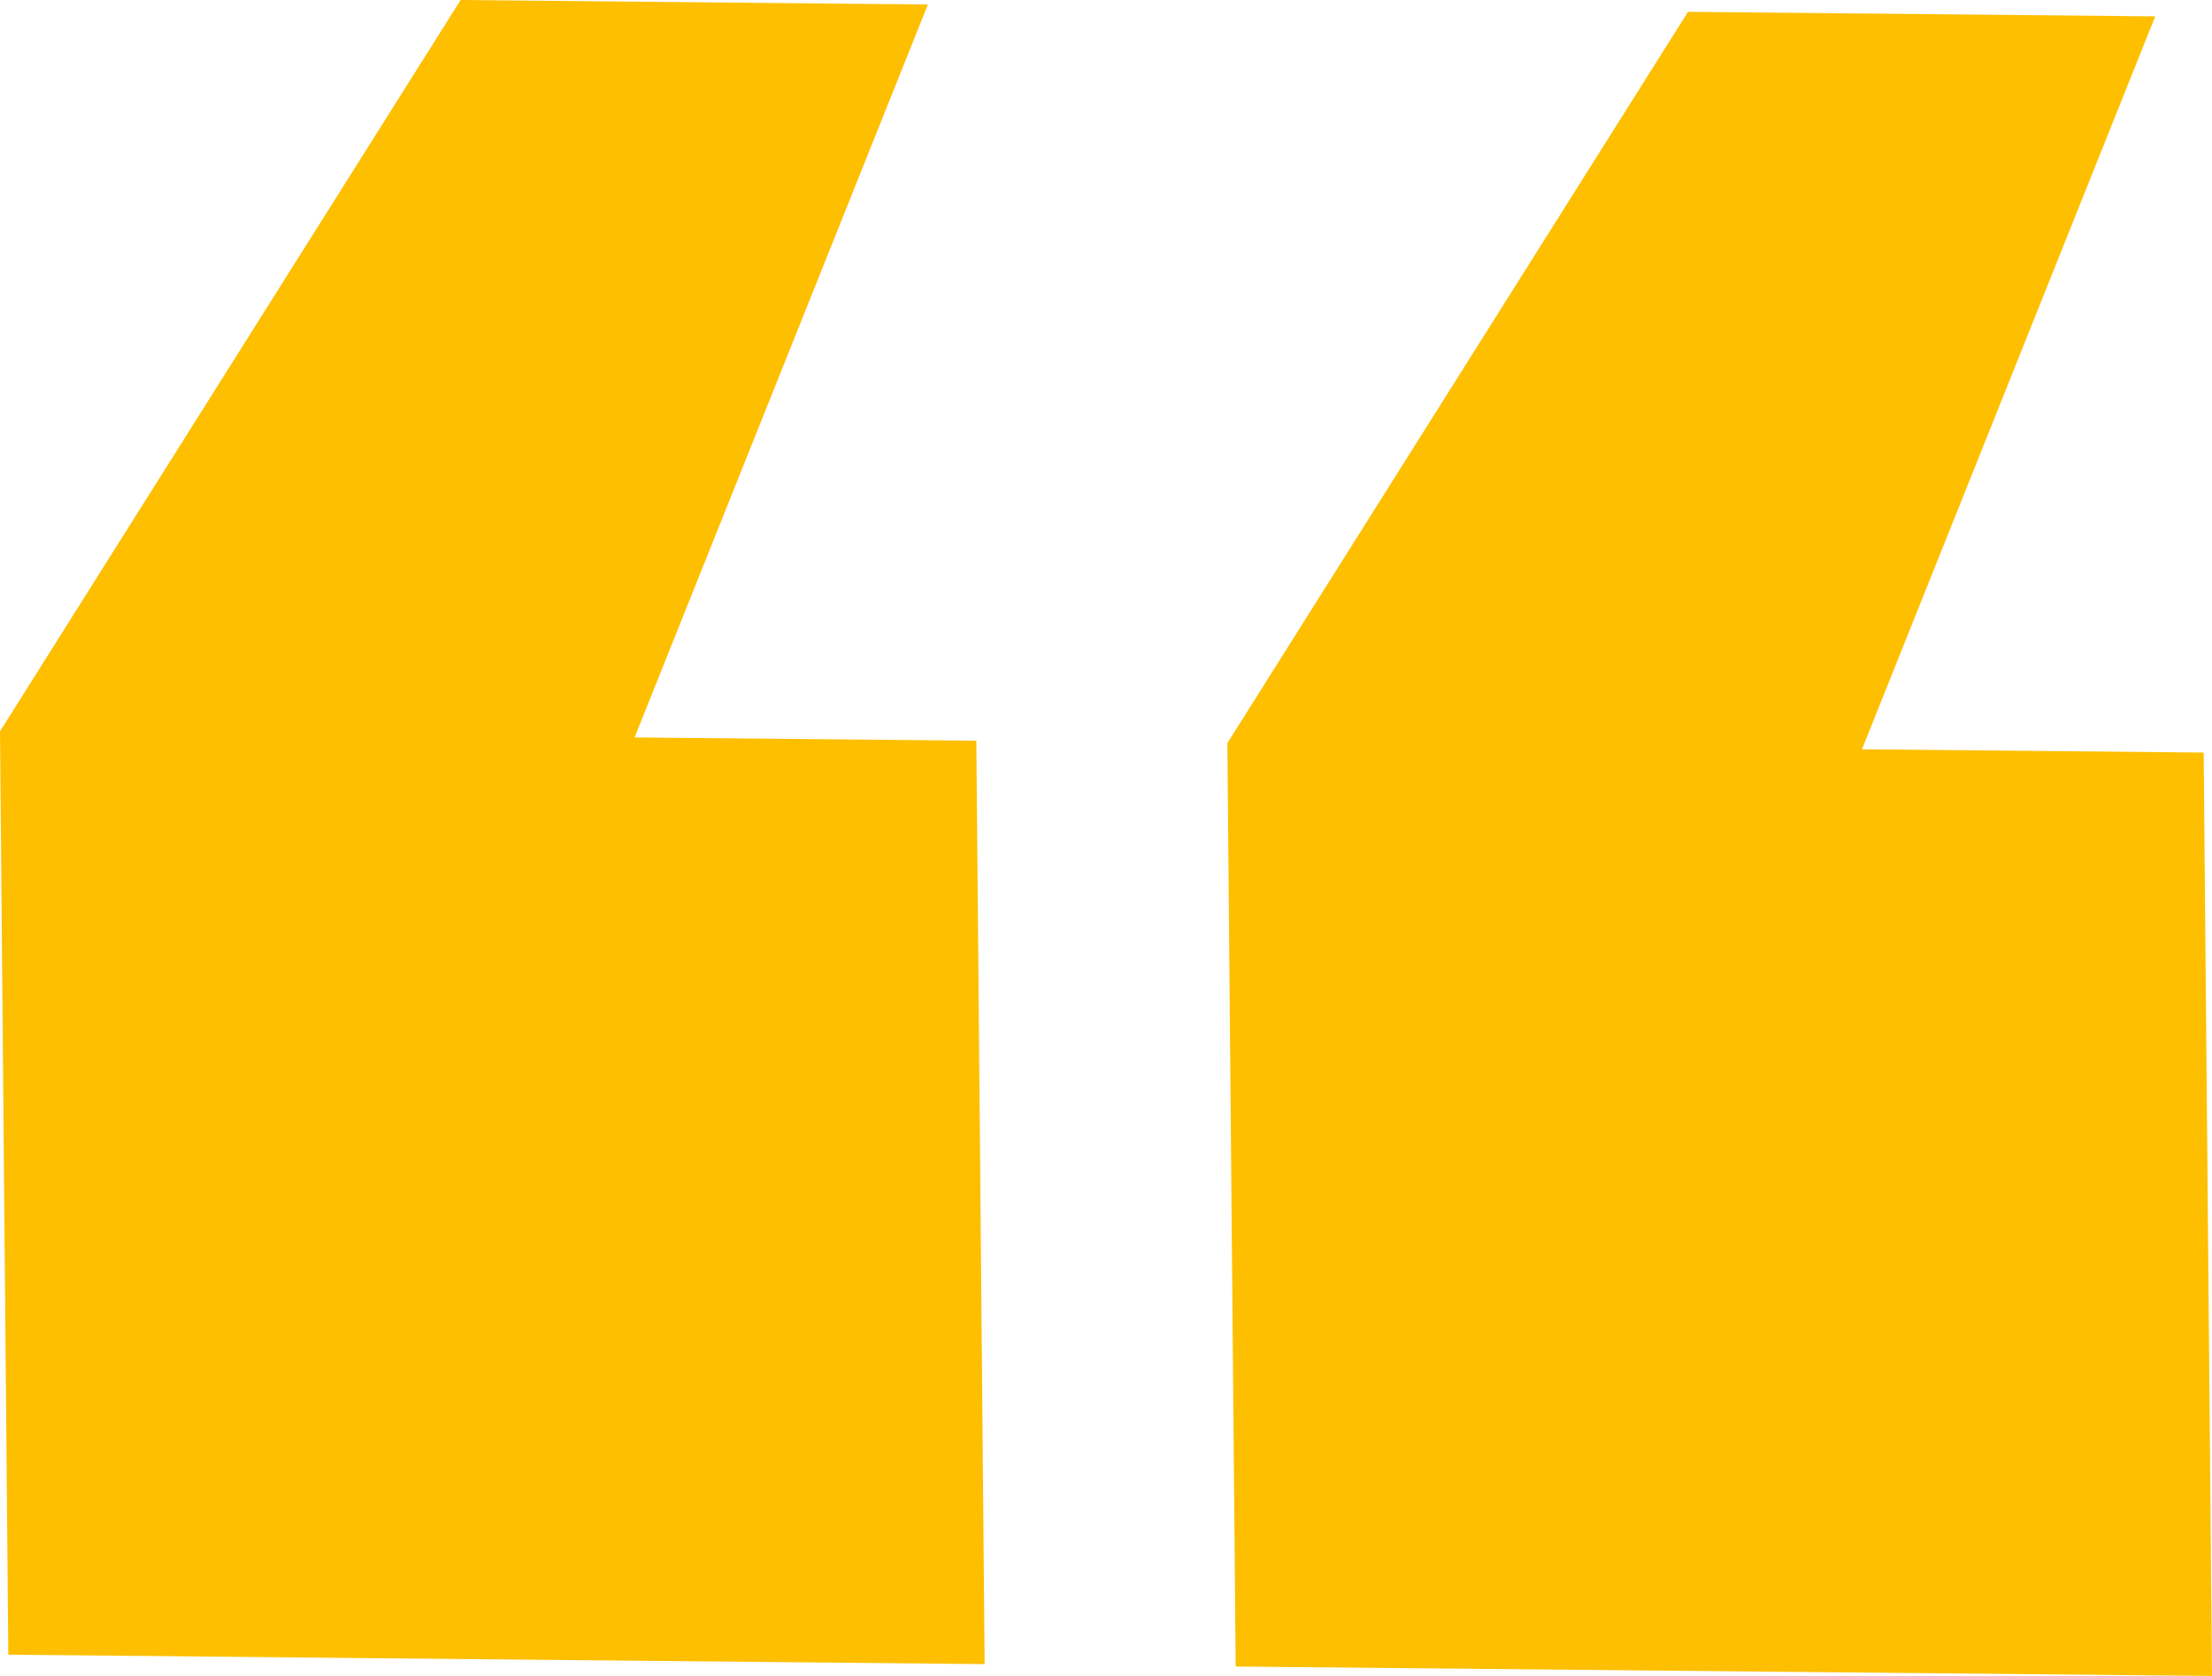
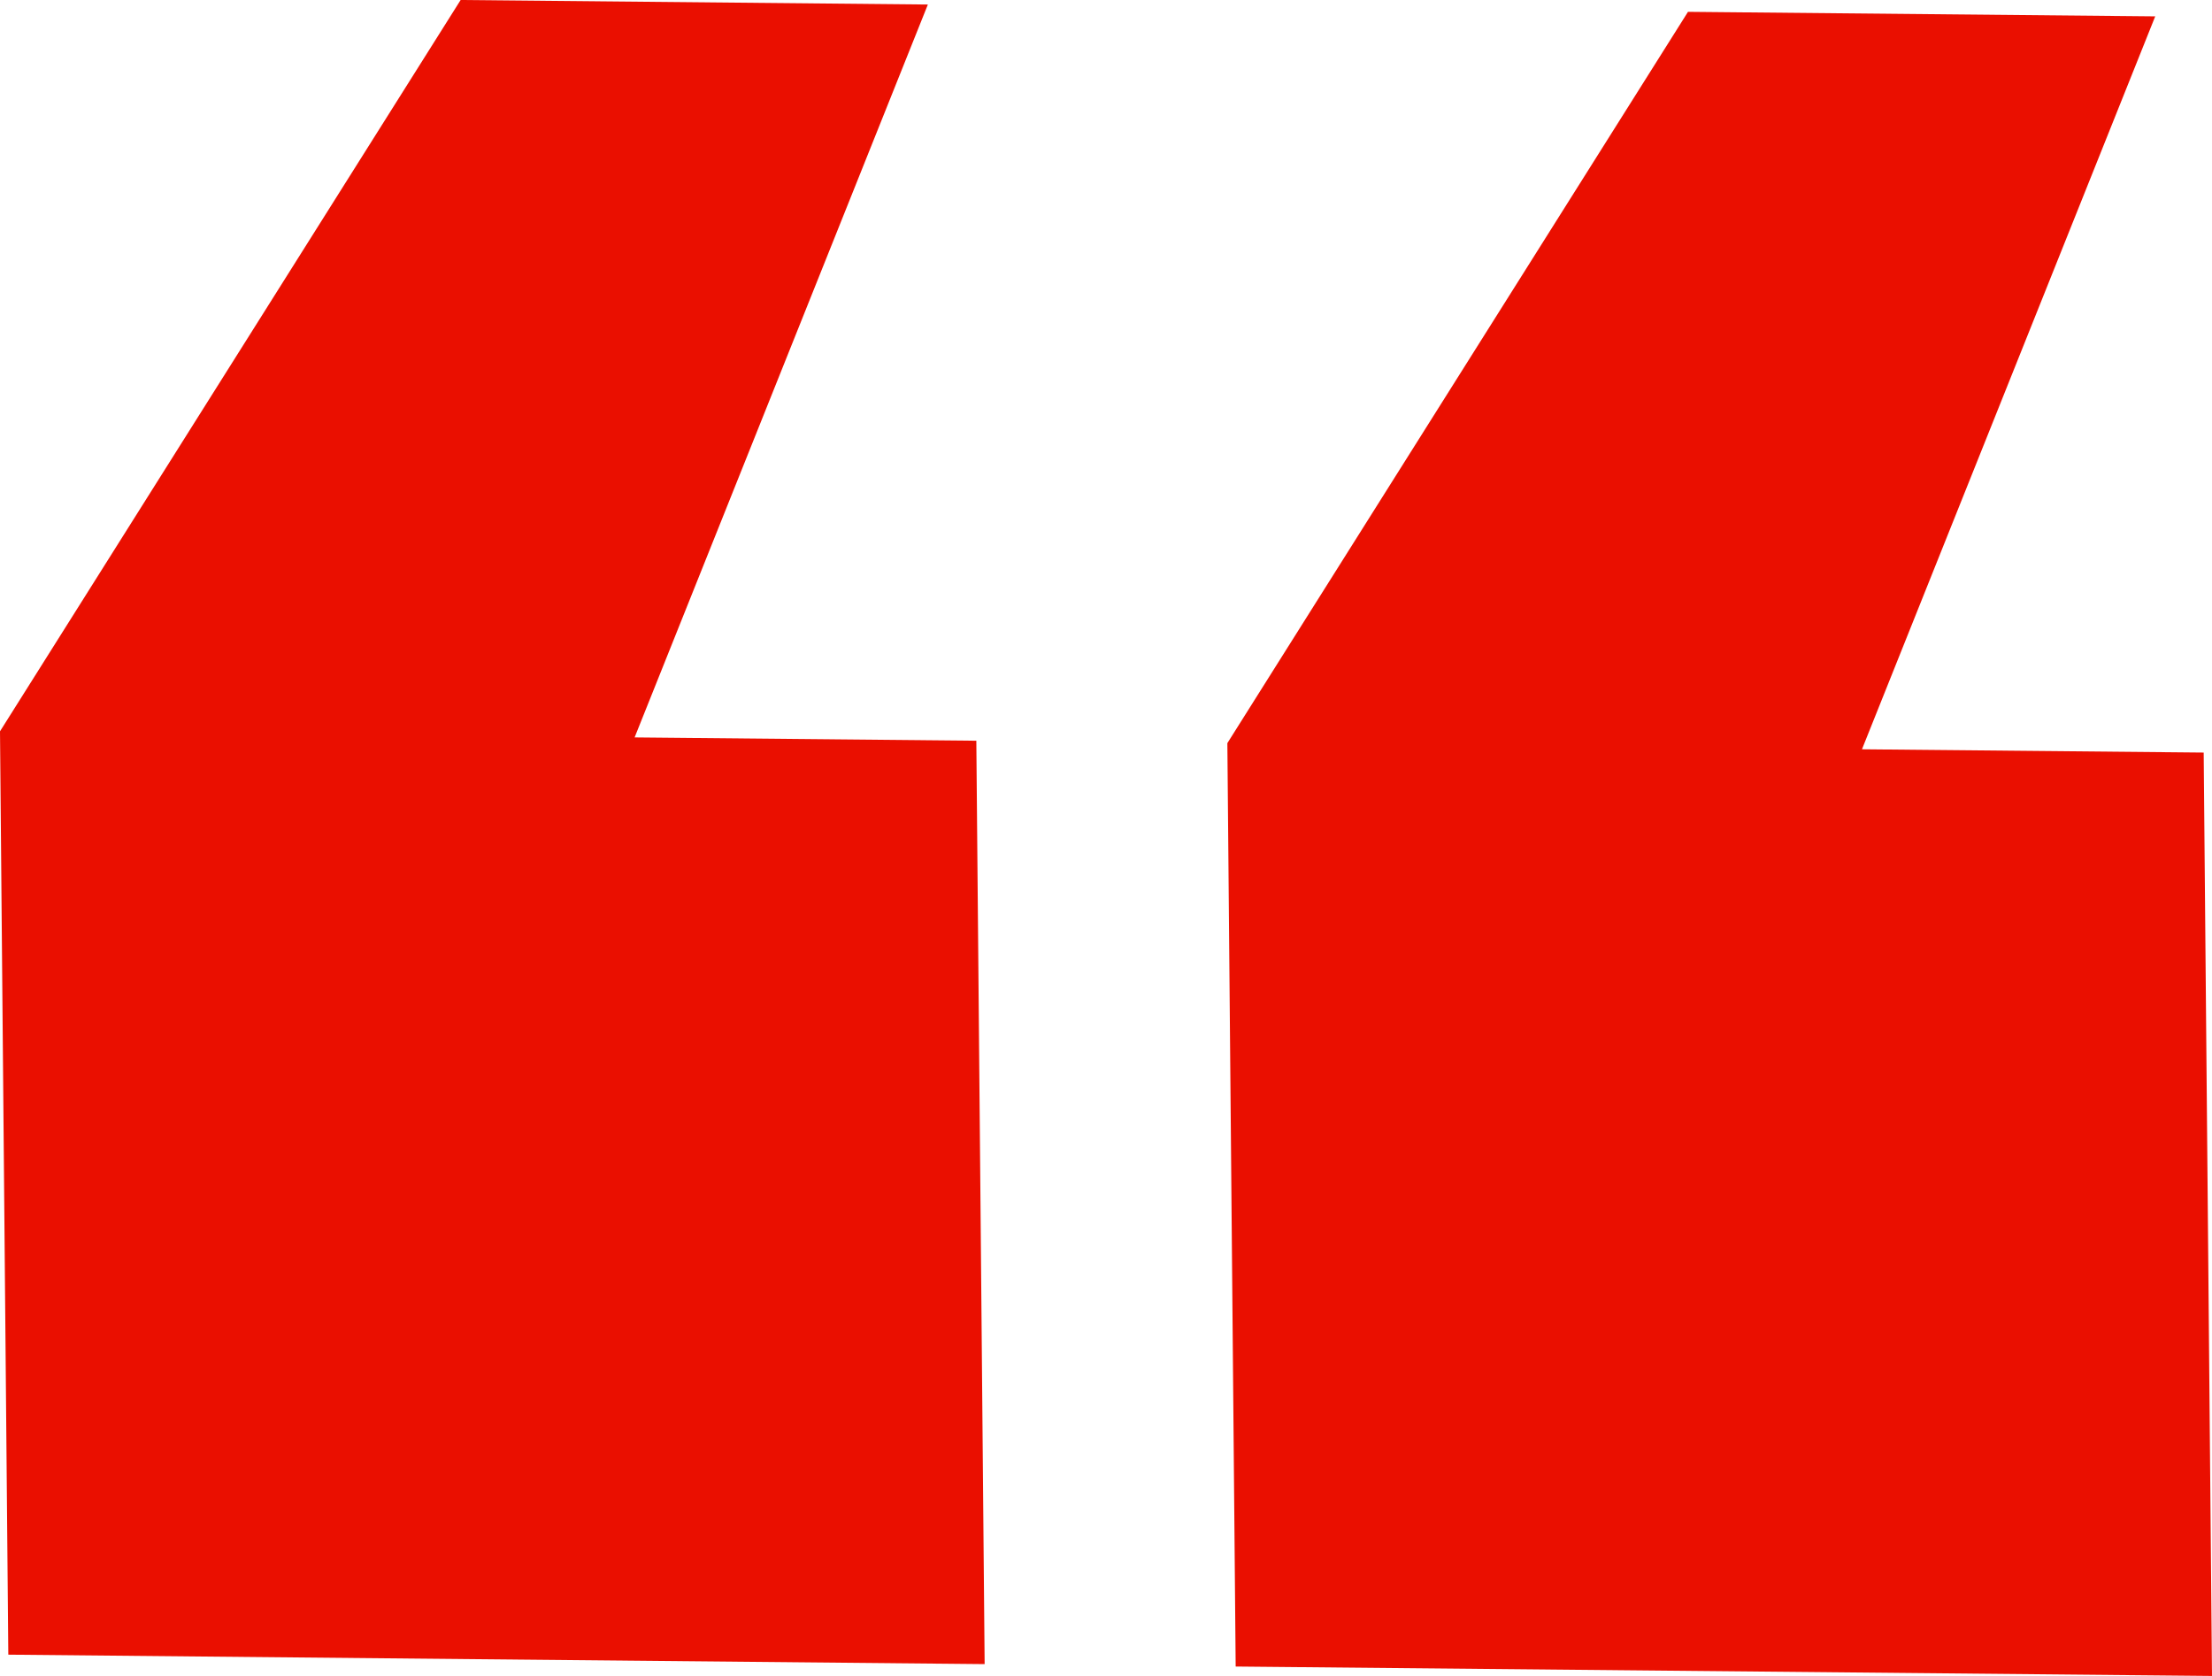
<svg xmlns="http://www.w3.org/2000/svg" width="66" height="50" viewBox="0 0 66 50" fill="none">
-   <path id="â" d="M0.248 49.365L0 21.818L13.744 0L27.685 0.135L18.935 22L29.131 22.099L29.379 49.647L0.248 49.365ZM36.869 49.719L36.621 22.171L50.365 0.353L64.306 0.488L55.556 22.354L65.752 22.452L66 50L36.869 49.719Z" fill="#FEBF00" />
+   <path id="â" d="M0.248 49.365L0 21.818L13.744 0L27.685 0.135L18.935 22L29.131 22.099L29.379 49.647L0.248 49.365ZM36.869 49.719L36.621 22.171L50.365 0.353L64.306 0.488L55.556 22.354L65.752 22.452L66 50L36.869 49.719Z" fill="#EA0F00" />
</svg>
